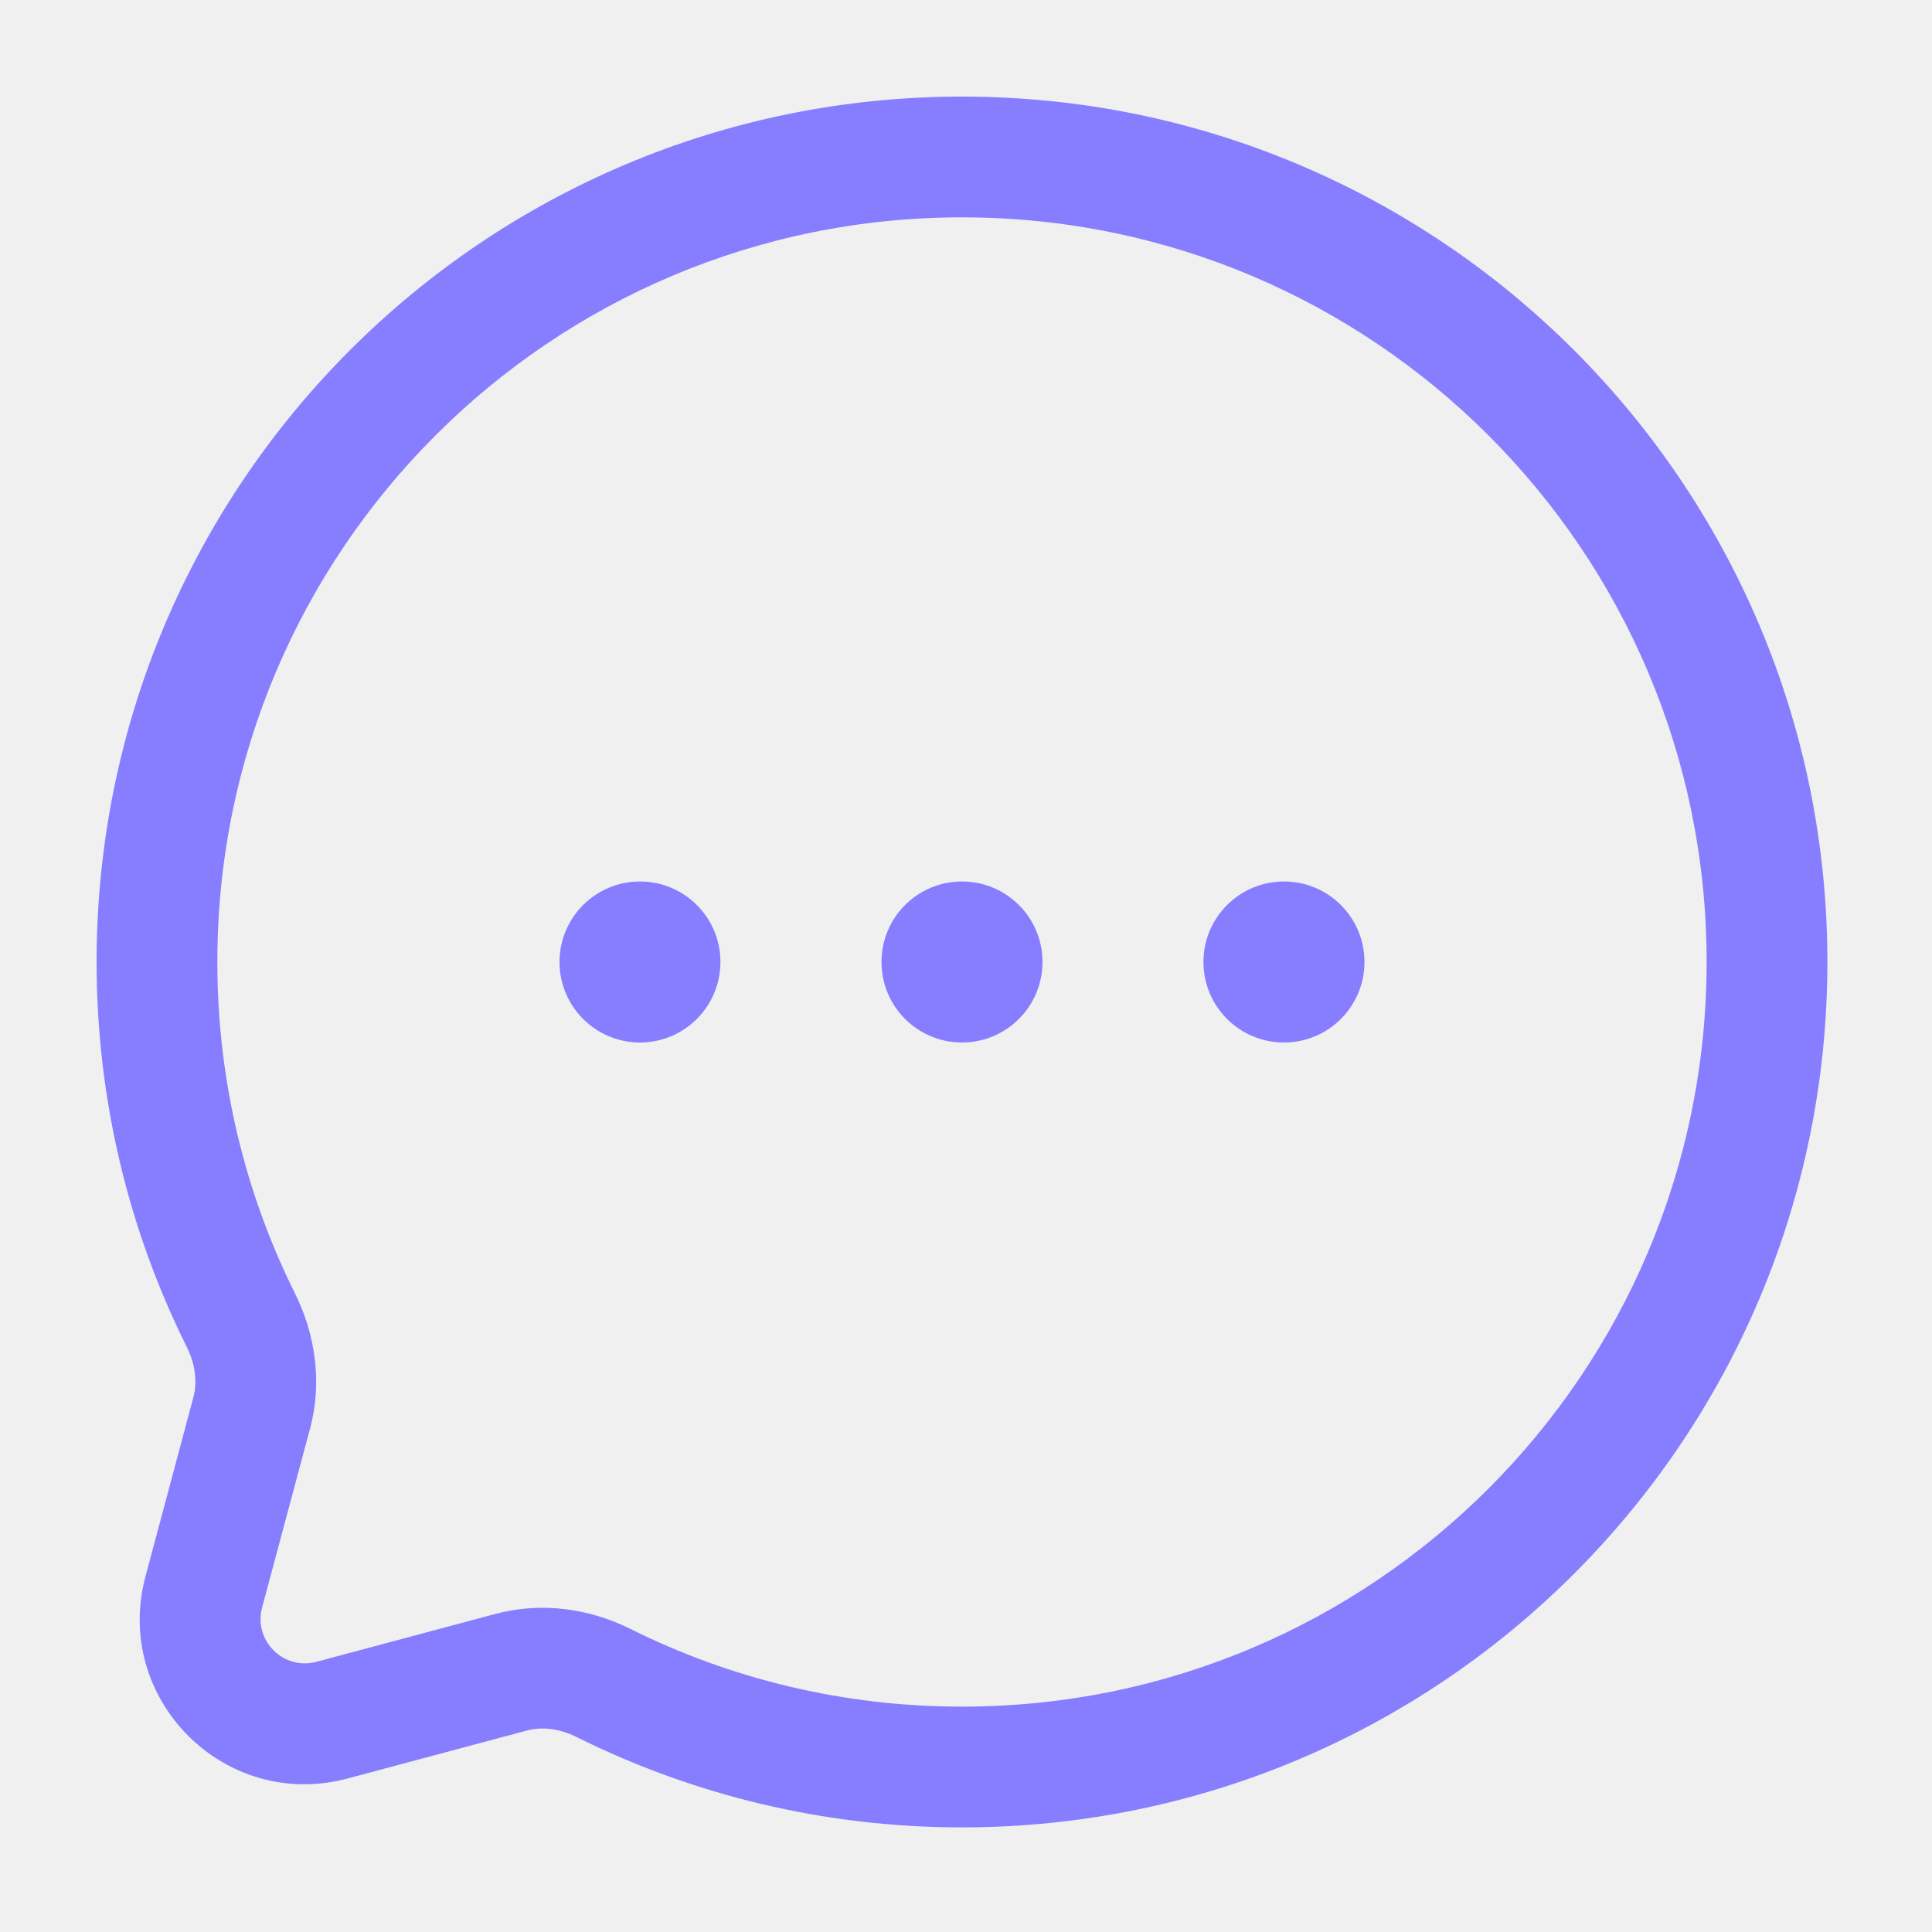
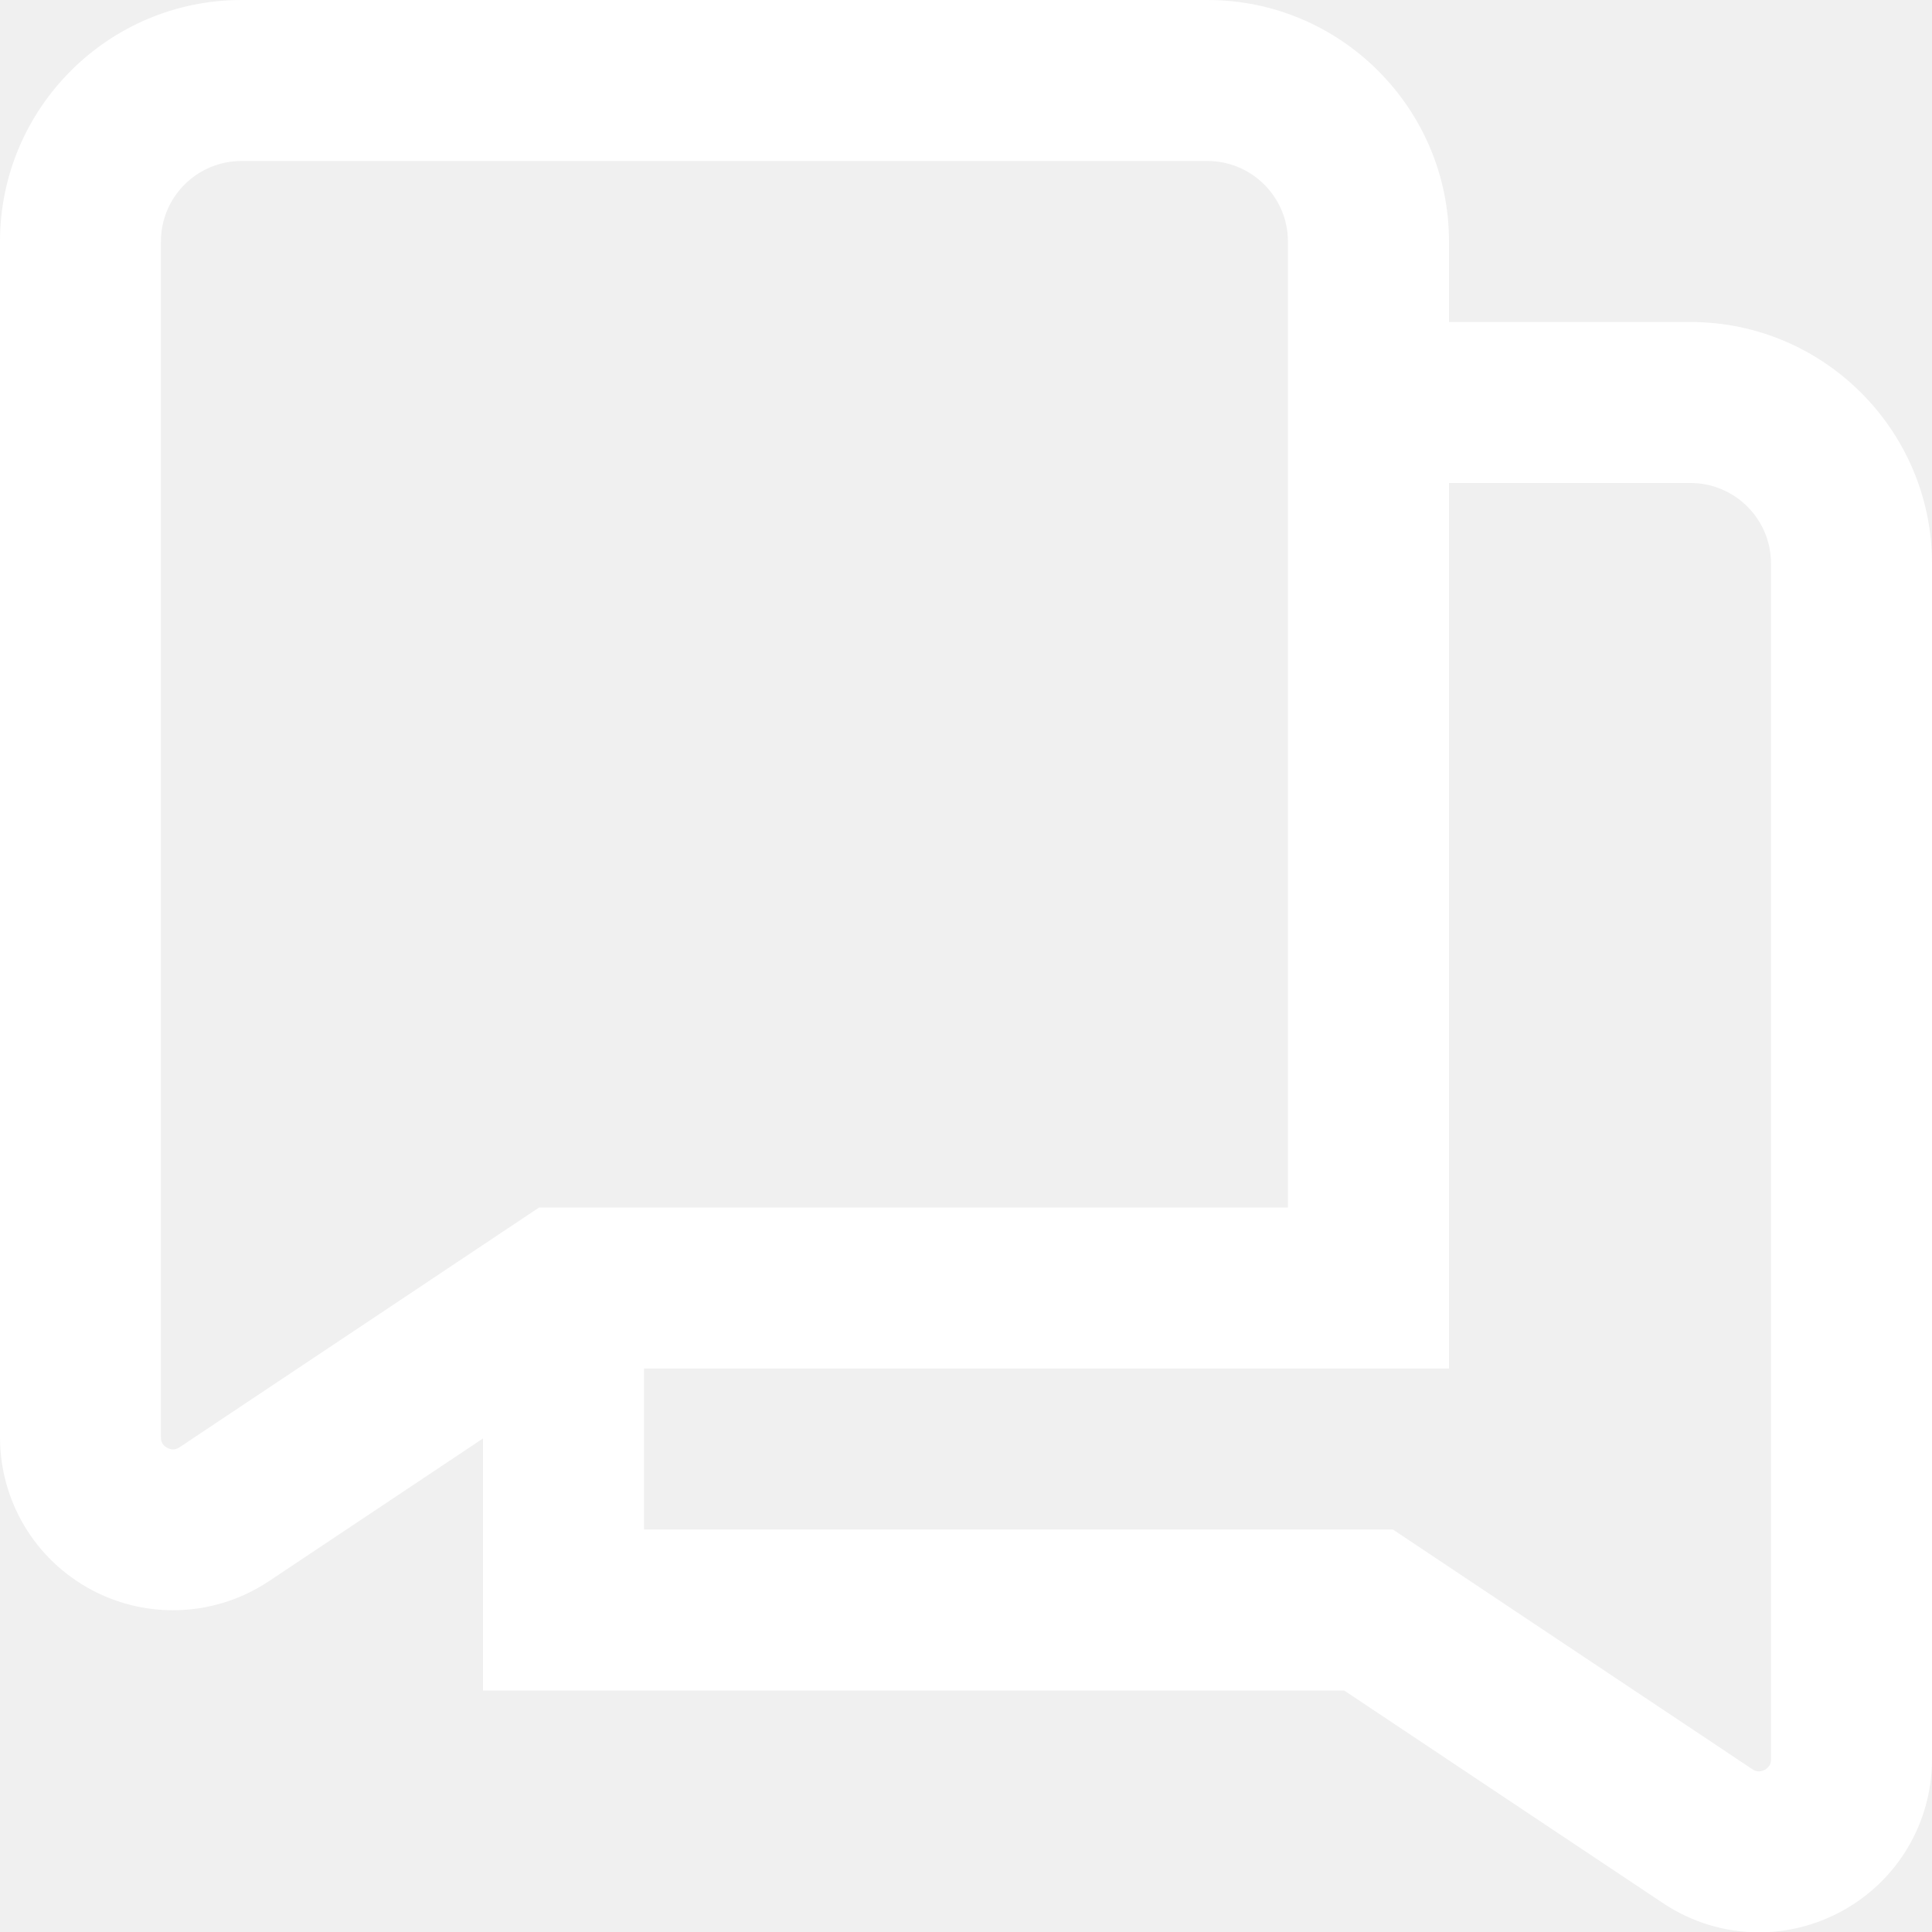
- <svg xmlns="http://www.w3.org/2000/svg" width="20" height="20" viewBox="0 0 20 20" fill="none">
-   <path d="M7.458 9.958C7.458 10.419 7.085 10.792 6.625 10.792C6.165 10.792 5.792 10.419 5.792 9.958C5.792 9.498 6.165 9.125 6.625 9.125C7.085 9.125 7.458 9.498 7.458 9.958Z" fill="#877EFF" />
-   <path d="M10.792 9.958C10.792 10.419 10.419 10.792 9.958 10.792C9.498 10.792 9.125 10.419 9.125 9.958C9.125 9.498 9.498 9.125 9.958 9.125C10.419 9.125 10.792 9.498 10.792 9.958Z" fill="#877EFF" />
-   <path d="M14.125 9.958C14.125 10.419 13.752 10.792 13.292 10.792C12.831 10.792 12.458 10.419 12.458 9.958C12.458 9.498 12.831 9.125 13.292 9.125C13.752 9.125 14.125 9.498 14.125 9.958Z" fill="#877EFF" />
-   <path fill-rule="evenodd" clip-rule="evenodd" d="M18.917 9.958C18.917 5.011 14.906 1 9.958 1C5.011 1 1 5.011 1 9.958C1 11.39 1.336 12.745 1.935 13.947C2.024 14.127 2.043 14.31 2.002 14.464L1.506 16.319C1.166 17.589 2.328 18.751 3.598 18.411L5.453 17.915C5.607 17.873 5.79 17.892 5.969 17.982C7.171 18.58 8.526 18.917 9.958 18.917C14.906 18.917 18.917 14.906 18.917 9.958ZM9.958 2.25C14.216 2.25 17.667 5.701 17.667 9.958C17.667 14.216 14.216 17.667 9.958 17.667C8.724 17.667 7.559 17.377 6.527 16.863C6.112 16.656 5.616 16.577 5.13 16.707L3.275 17.203C2.934 17.294 2.622 16.983 2.713 16.642L3.21 14.787C3.34 14.3 3.26 13.805 3.054 13.39C2.54 12.357 2.25 11.193 2.25 9.958C2.25 5.701 5.701 2.25 9.958 2.25Z" fill="#877EFF" />
+ <svg xmlns="http://www.w3.org/2000/svg" id="Layer_1" data-name="Layer 1" viewBox="0 0 24 24" width="32" height="32">
+   <path d="m21,4h-3v-1c0-1.654-1.346-3-3-3H3C1.346,0,0,1.346,0,3v14.854c0,.794.435,1.52,1.134,1.894.318.171.667.255,1.015.255.416,0,.831-.121,1.19-.36l2.661-1.774v3.131h10.697l3.964,2.643c.36.24.774.361,1.19.361.348,0,.696-.085,1.015-.256.7-.374,1.134-1.1,1.134-1.894V7c0-1.654-1.346-3-3-3ZM2.23,17.979c-.019.012-.075.048-.152.007-.079-.042-.079-.109-.079-.131V3c0-.552.449-1,1-1h12c.551,0,1,.448,1,1v12H6.697l-4.467,2.979Zm19.77,3.876c0,.021,0,.089-.079.131-.079.041-.133.005-.151-.007l-4.467-2.979h-9.303v-2h10V6h3c.551,0,1,.448,1,1v14.854Z" fill="#fff" />
</svg>
